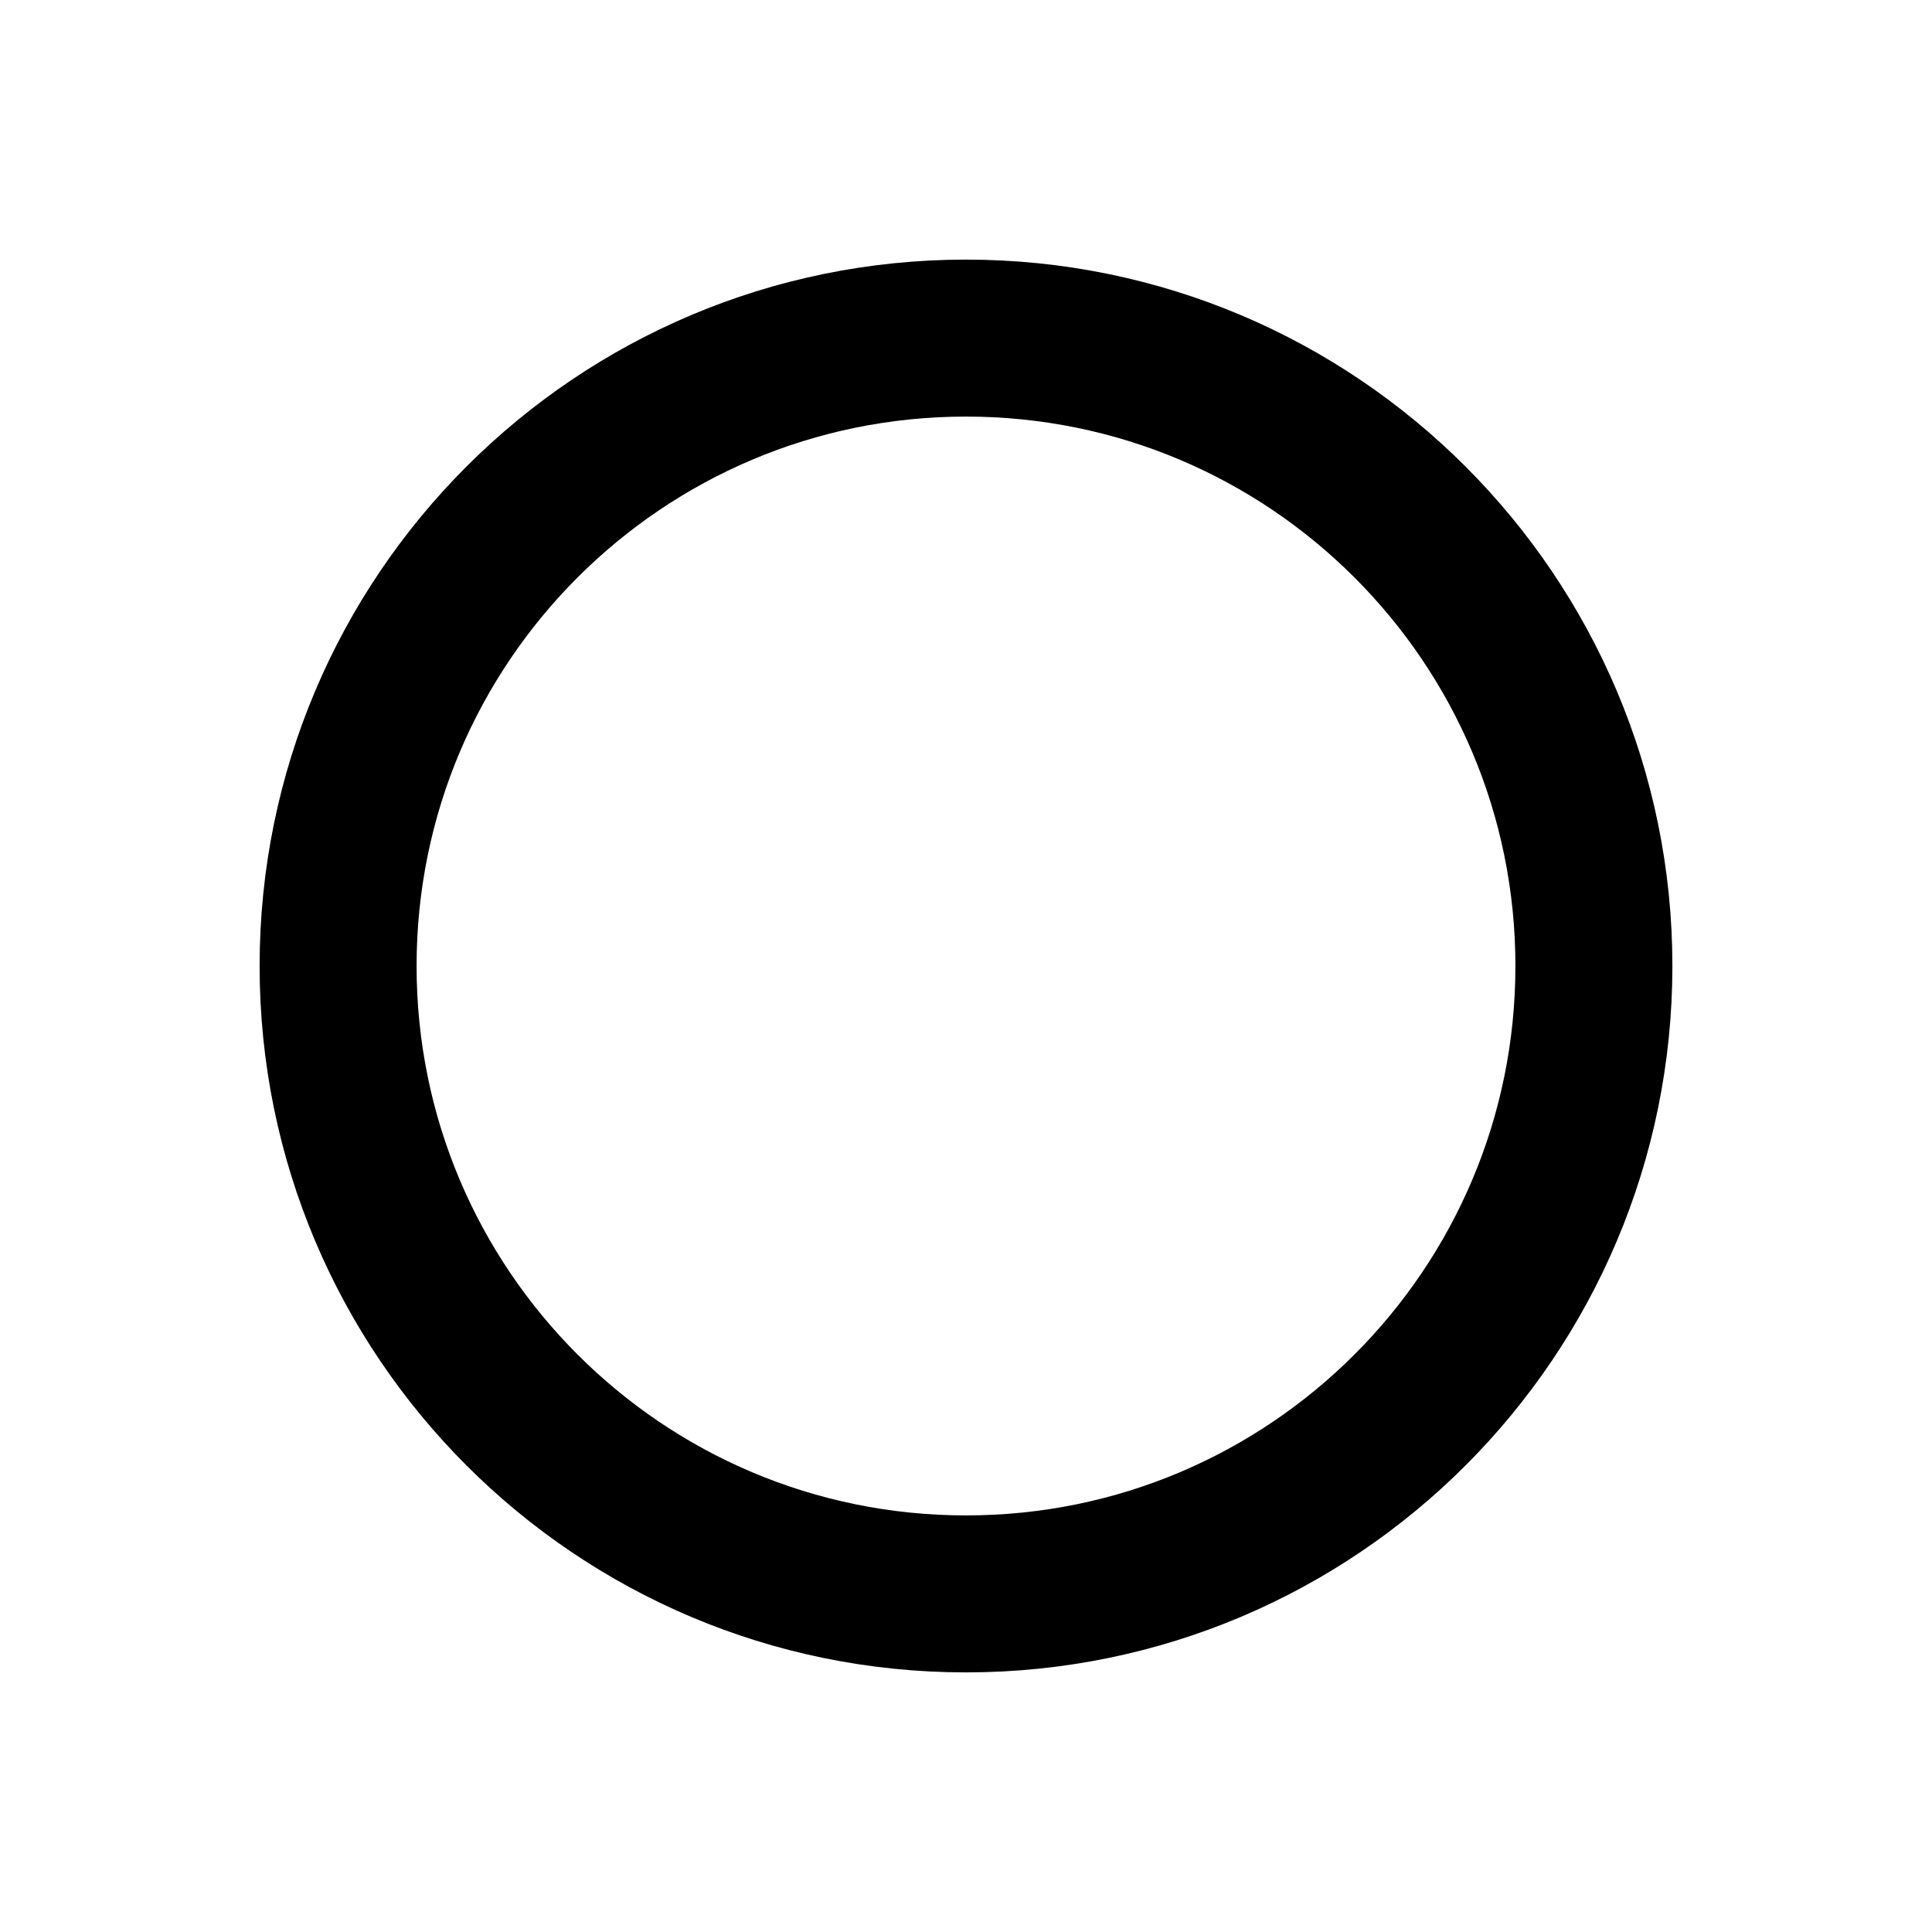
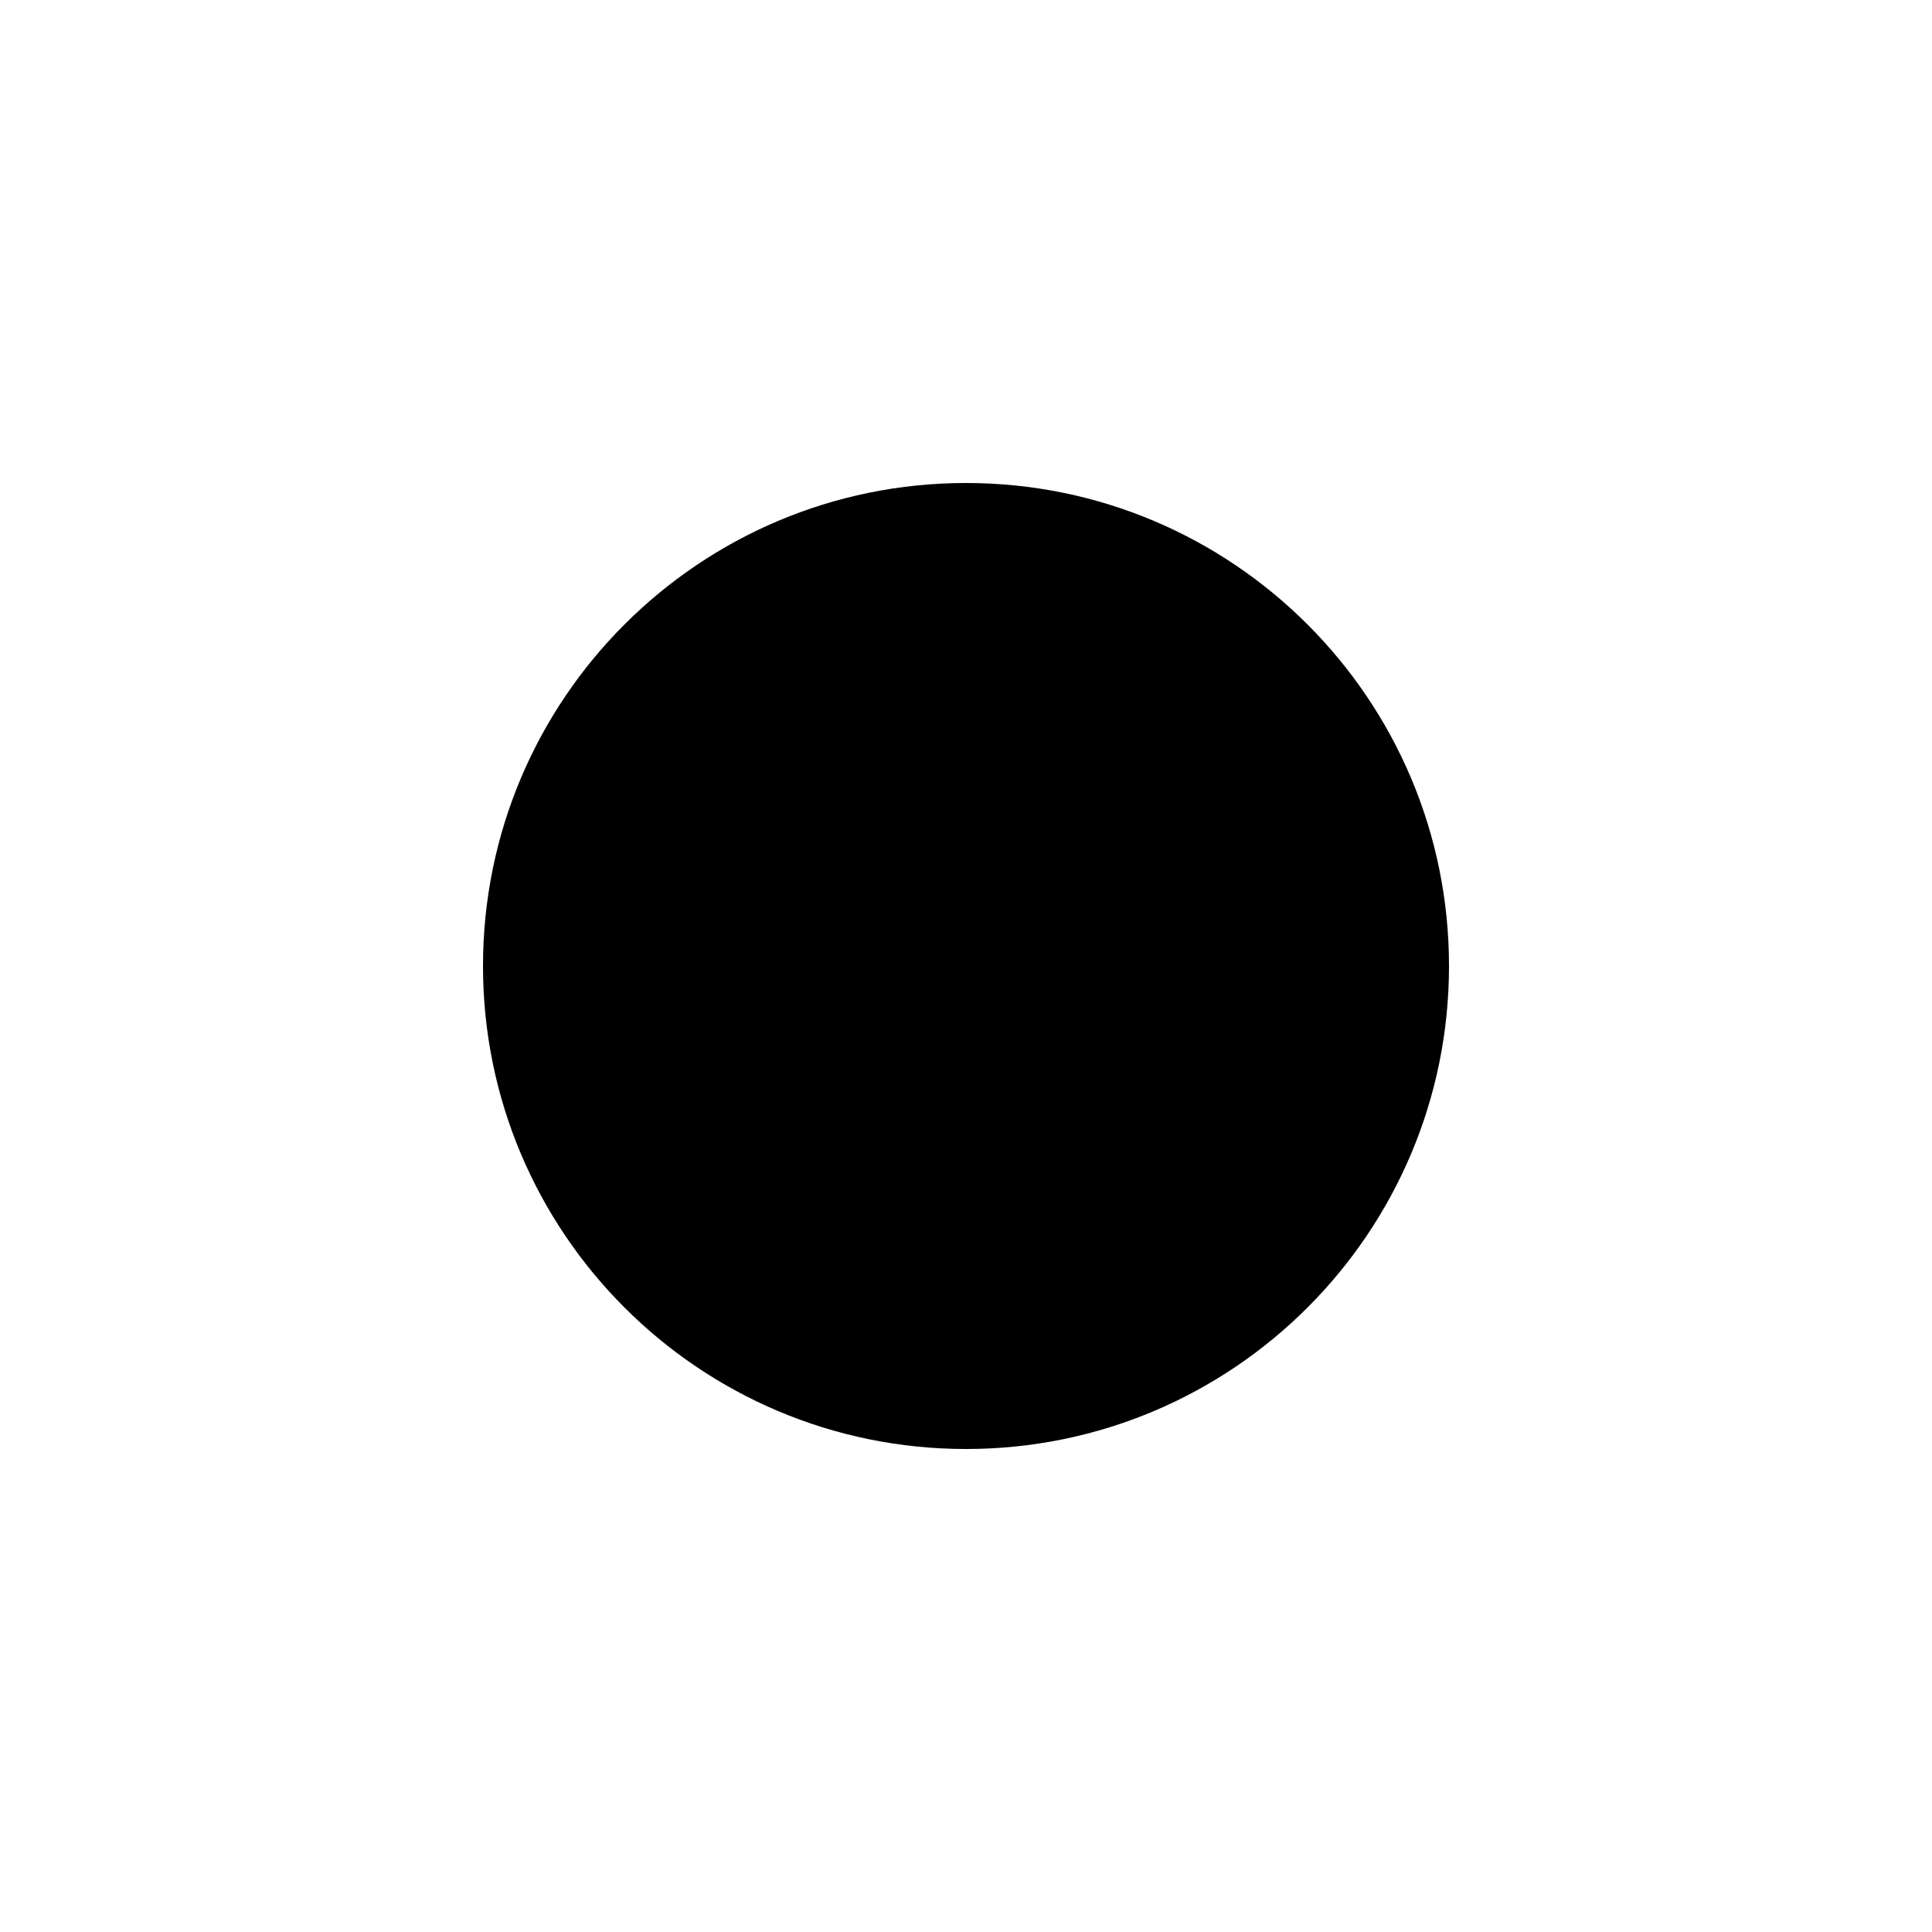
<svg xmlns="http://www.w3.org/2000/svg" width="16" height="16" viewBox="0 0 16 16" fill="none">
-   <g stroke="currentColor" stroke-width="1.3" stroke-linecap="square" stroke-linejoin="miter" stroke-miterlimit="10">
-     <circle cx="8" cy="8" r="5.2" />
-   </g>
+   <path d="M8 12C10.209 12 12 10.209 12 8C12 5.791 10.209 4 8 4C5.791 4 4 5.791 4 8C4 10.209 5.791 12 8 12Z" fill="currentColor" />
</svg>
